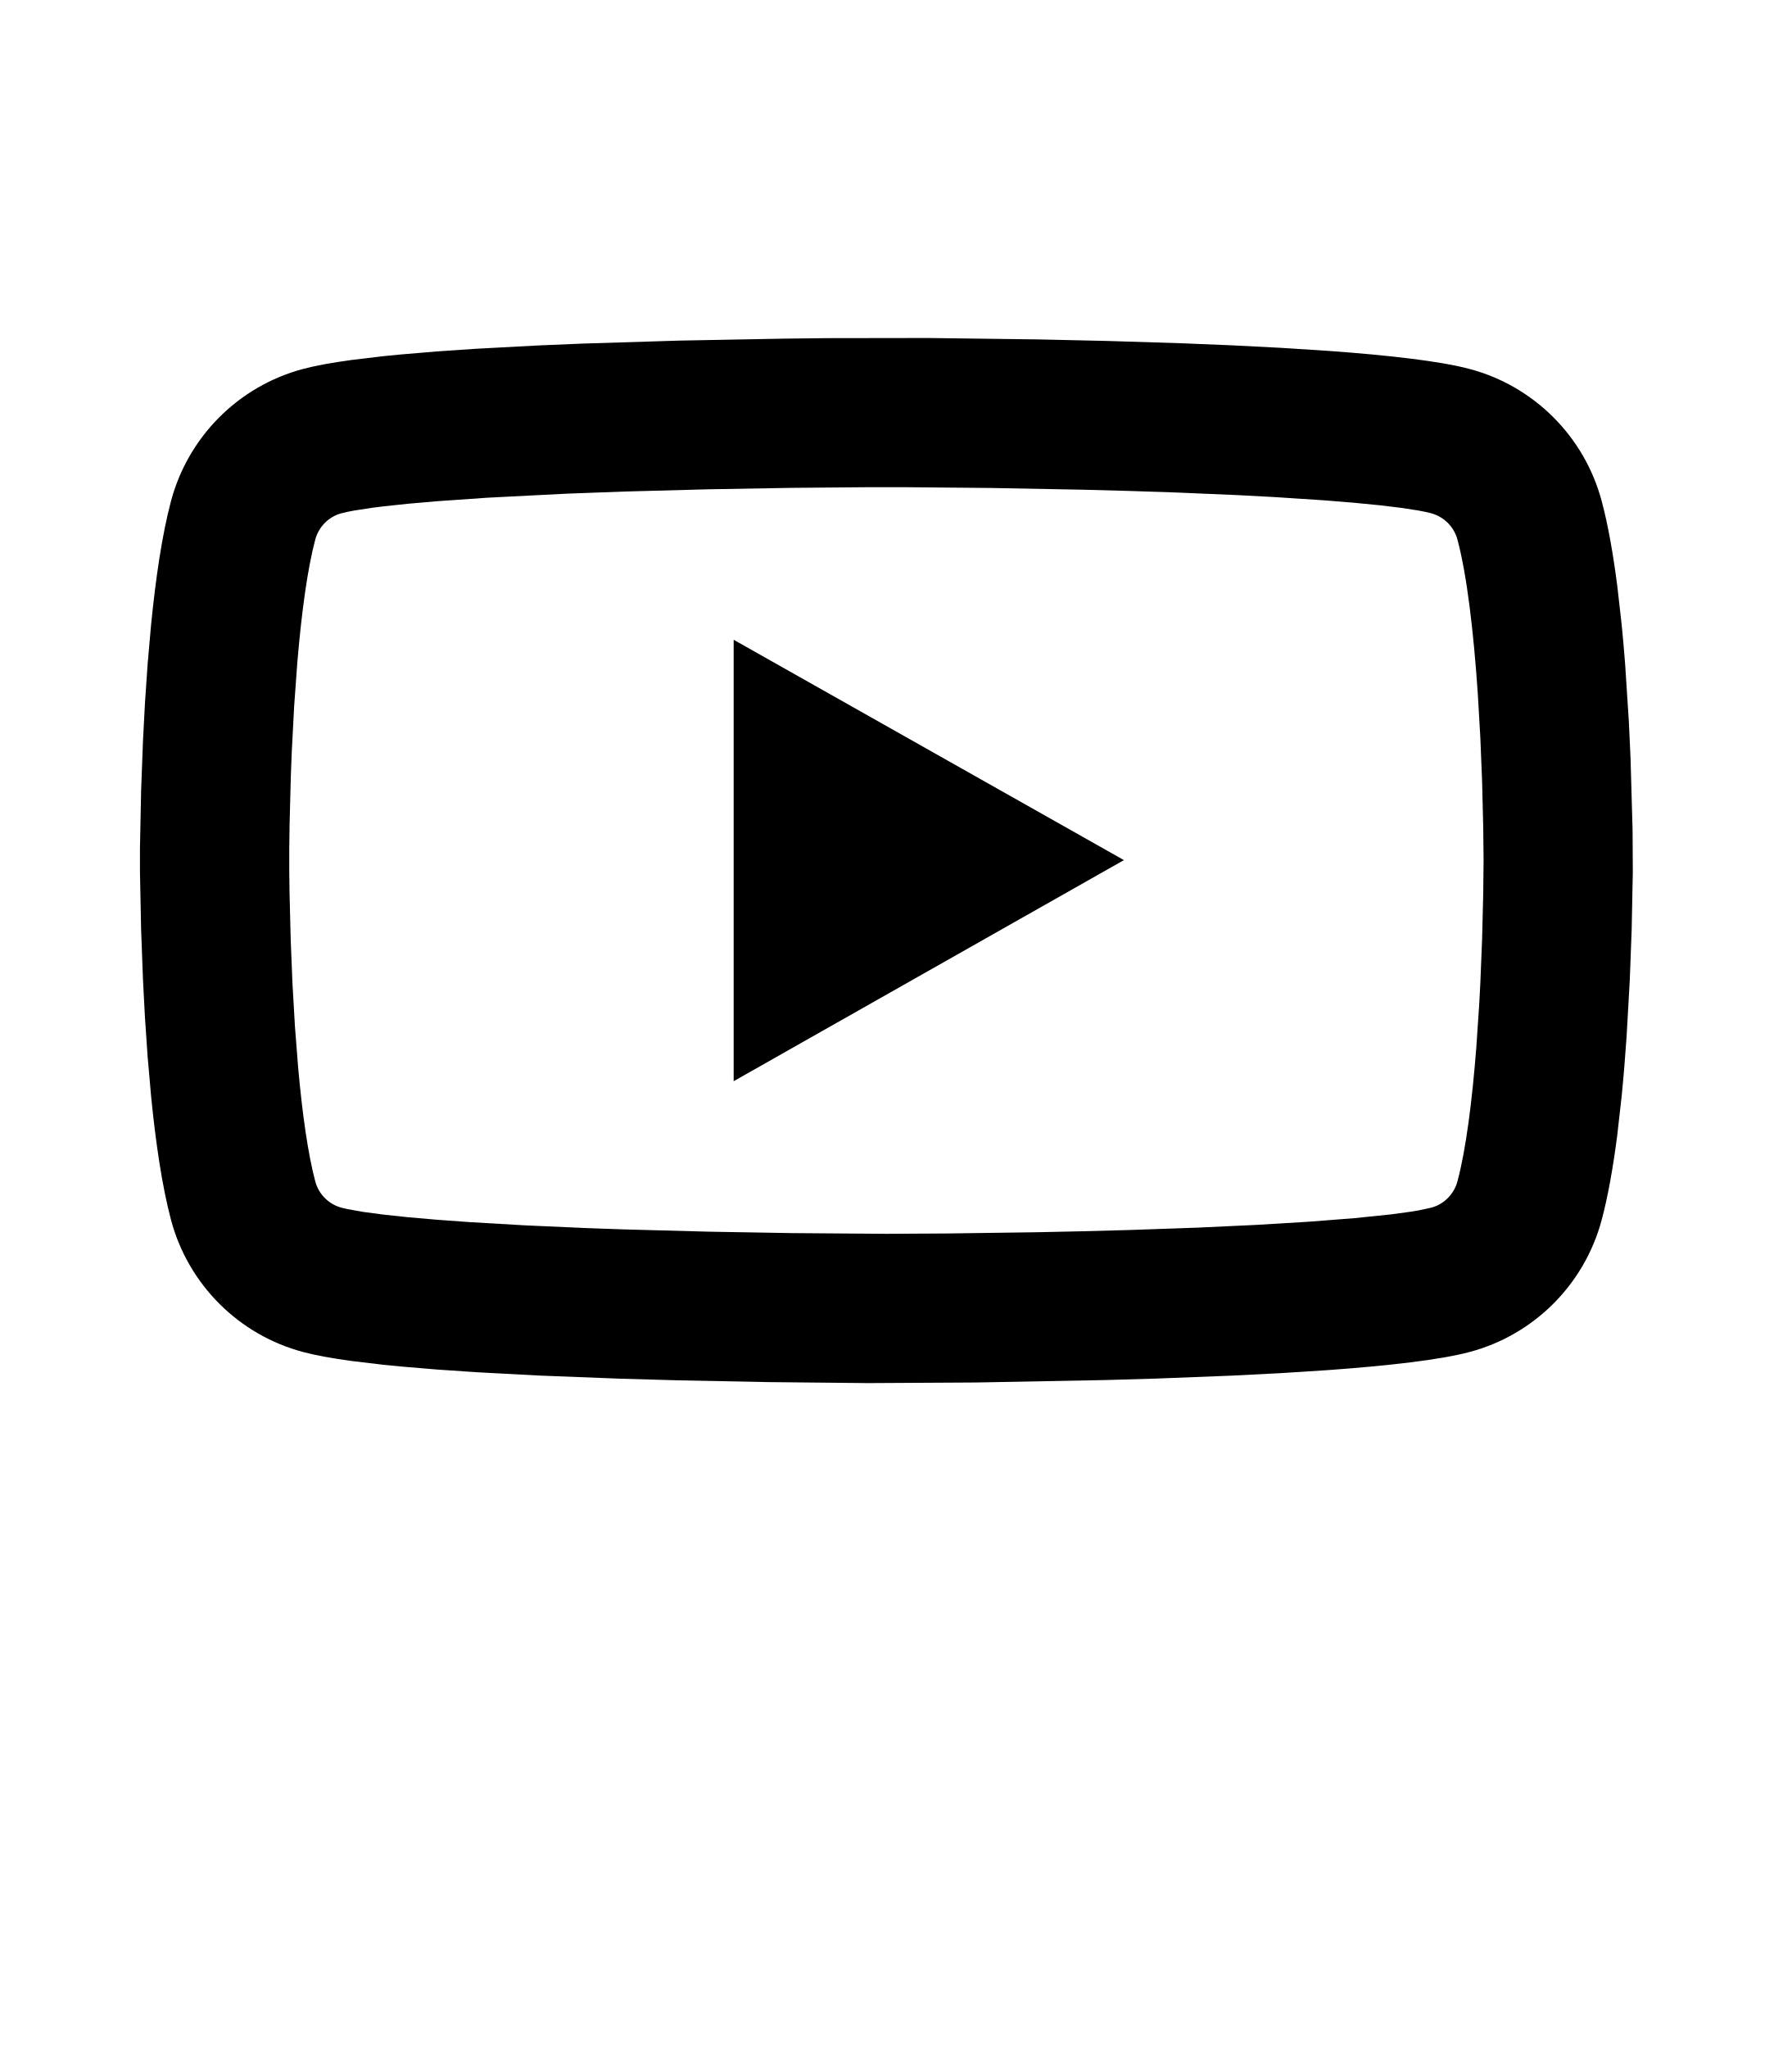
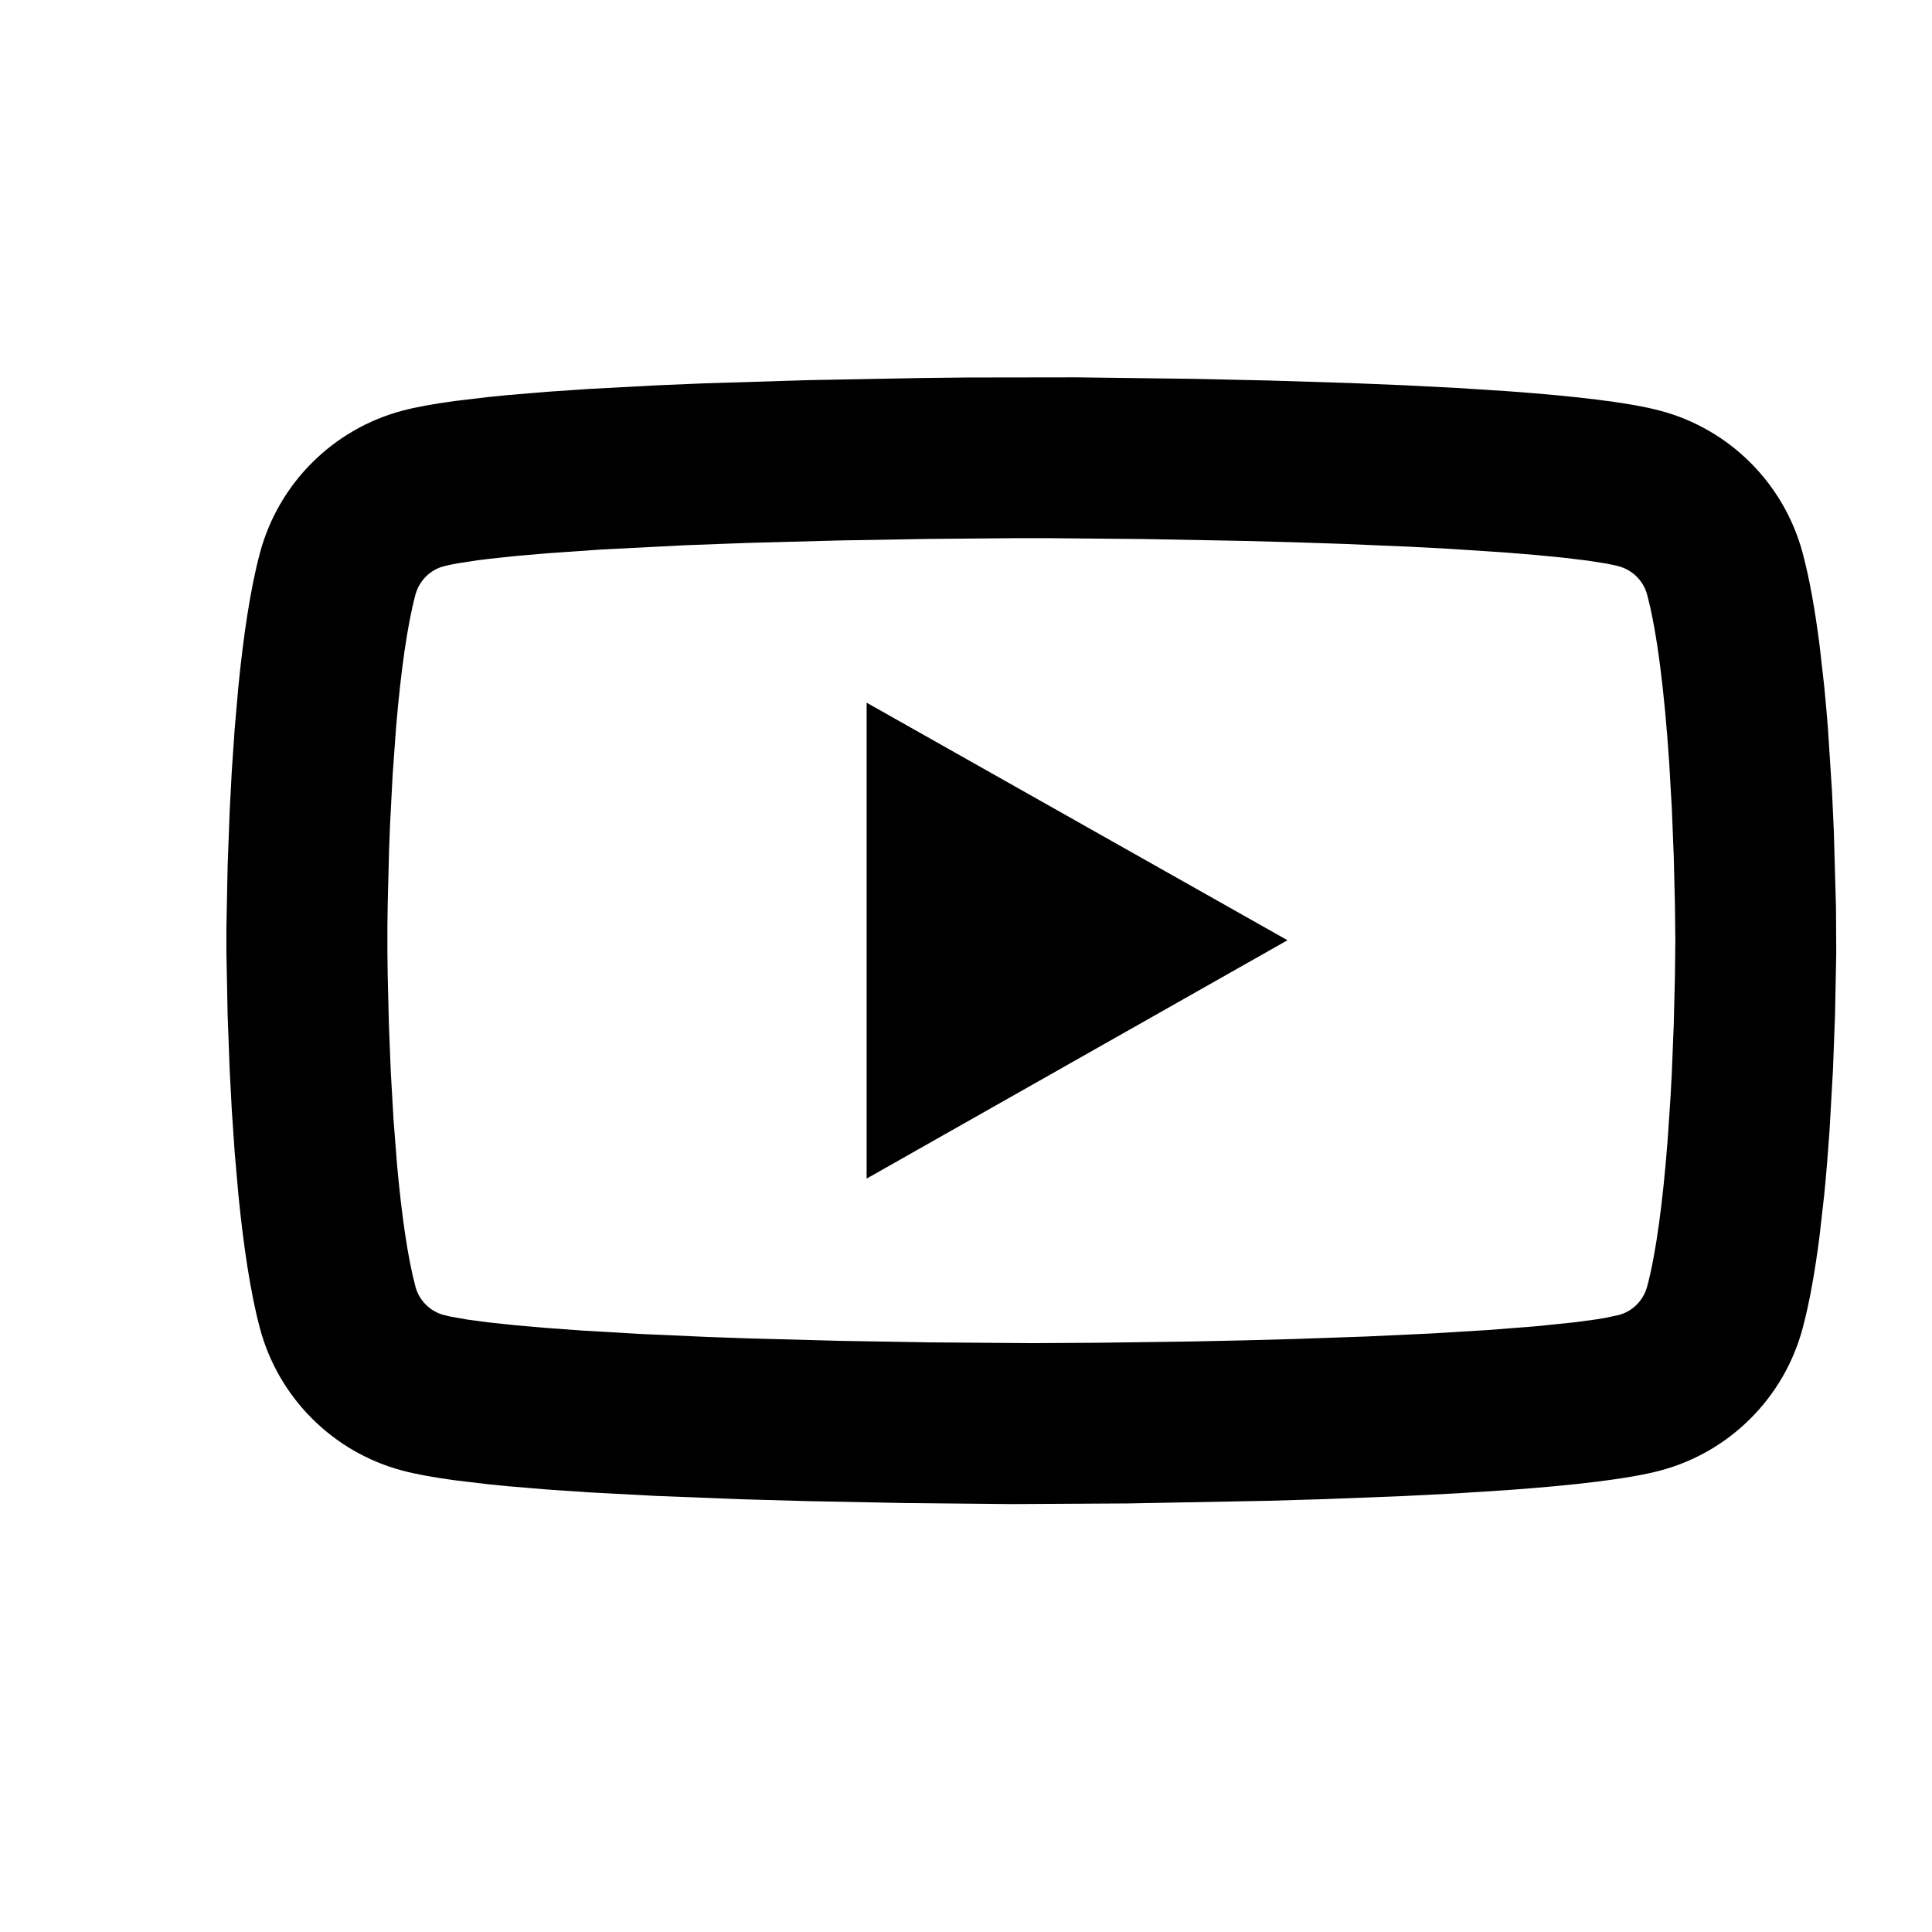
- <svg xmlns="http://www.w3.org/2000/svg" width="35" height="40" viewBox="-40 -60 512 512" fillRule="nonzero">
+ <svg xmlns="http://www.w3.org/2000/svg" width="40" height="40" viewBox="-60 -100 512 512" fillRule="nonzero">
  <path d="M196.39,0.041 L225.159,5.68434189e-14 L256.426,0.4 L276.403,0.842 L297.704,1.506 L312.058,2.093 L326.128,2.813 L339.564,3.677 C356.902,4.931 371.618,6.608 379.99,8.849 C398.358,13.724 412.8,28.138 417.728,46.58 C419.568,53.447 421.029,61.849 422.188,70.859 L423.439,81.904 C423.811,85.644 424.14,89.422 424.431,93.178 L425.499,109.741 L425.974,120.033 L426.556,140.543 L426.624,152.631 L426.296,169.095 L425.758,183.45 L424.839,199.691 C424.458,205.285 423.997,210.992 423.439,216.612 L422.188,227.677 C421.029,236.702 419.568,245.112 417.728,251.979 C412.8,270.421 398.358,284.835 379.99,289.71 C371.618,291.951 356.902,293.628 339.564,294.883 L326.128,295.747 L312.058,296.466 L290.529,297.302 L276.403,297.717 L238.952,298.425 L208.033,298.598 L179.71,298.317 L153.989,297.813 L137.047,297.334 L113.968,296.439 L96.12,295.489 L84.851,294.721 L74.336,293.838 C72.659,293.68 71.022,293.518 69.429,293.35 L60.451,292.276 C54.873,291.516 50.158,290.664 46.592,289.71 C28.246,284.835 13.782,270.421 8.875,251.979 C6.305,242.365 4.477,229.726 3.178,216.612 L2.188,205.315 L1.427,194.142 L0.865,183.45 L0.328,169.095 L1.42108547e-14,152.631 L1.42108547e-14,145.727 L0.328,129.309 L0.865,114.992 L1.427,104.326 L2.188,93.178 L3.178,81.904 C4.477,68.815 6.305,56.194 8.875,46.58 C13.782,28.138 28.246,13.724 46.592,8.849 C50.158,7.895 54.873,7.044 60.451,6.283 L69.429,5.21 C71.022,5.042 72.659,4.879 74.336,4.722 L84.851,3.838 L96.12,3.071 L113.968,2.12 L126.183,1.608 L153.989,0.746 L184.273,0.178 L196.39,0.041 Z M218.591,42.628 L208.222,42.628 L186.213,42.817 L162.685,43.22 L138.545,43.866 L121.687,44.489 L99.226,45.637 L84.827,46.64 L76.568,47.361 L69.487,48.115 C68.41,48.242 67.386,48.371 66.418,48.501 L61.279,49.287 C59.796,49.551 58.548,49.818 57.55,50.085 C53.961,51.038 51.071,53.926 50.094,57.598 C47.876,65.895 46.181,78.348 44.971,92.675 L44.051,105.36 L43.364,118.643 C43.269,120.889 43.183,123.147 43.106,125.409 L42.758,138.991 L42.665,145.727 L42.665,152.226 L42.749,158.63 L43.063,171.516 L43.574,184.293 L44.287,196.699 L45.206,208.477 C46.399,221.75 48.023,233.211 50.107,241.009 C51.071,244.633 53.961,247.521 57.618,248.493 L59.289,248.89 L63.715,249.678 L69.508,250.451 L76.573,251.202 L84.816,251.921 L94.142,252.6 L109.958,253.525 L127.681,254.311 L138.423,254.689 L162.647,255.339 L186.189,255.742 L213.41,255.946 L230.558,255.85 L256.257,255.497 C265.037,255.333 273.967,255.122 282.859,254.856 L302.143,254.184 L319.055,253.397 L334.12,252.485 L347.059,251.474 L357.592,250.387 L363.14,249.632 C363.961,249.505 364.728,249.377 365.441,249.248 L369.044,248.472 C372.639,247.517 375.529,244.63 376.515,240.936 C378.896,232.054 380.676,218.373 381.901,202.681 L382.717,190.578 C382.836,188.513 382.946,186.427 383.048,184.325 L383.56,171.581 L383.874,158.735 L383.979,149.236 L383.875,139.751 L383.561,126.906 L383.049,114.169 L382.335,101.799 C381.111,83.648 379.19,67.606 376.508,57.595 C375.529,53.93 372.639,51.042 368.957,50.065 C367.994,49.807 366.797,49.55 365.38,49.295 L360.48,48.536 L354.34,47.796 L347.044,47.081 L338.675,46.399 L324.294,45.453 L313.609,44.885 L296.143,44.144 C287.338,43.822 278.399,43.558 269.523,43.345 L243.28,42.853 L218.591,42.628 Z" />
  <polygon points="169.664 212.341 169.664 86.218 281.195 149.174" />
</svg>
